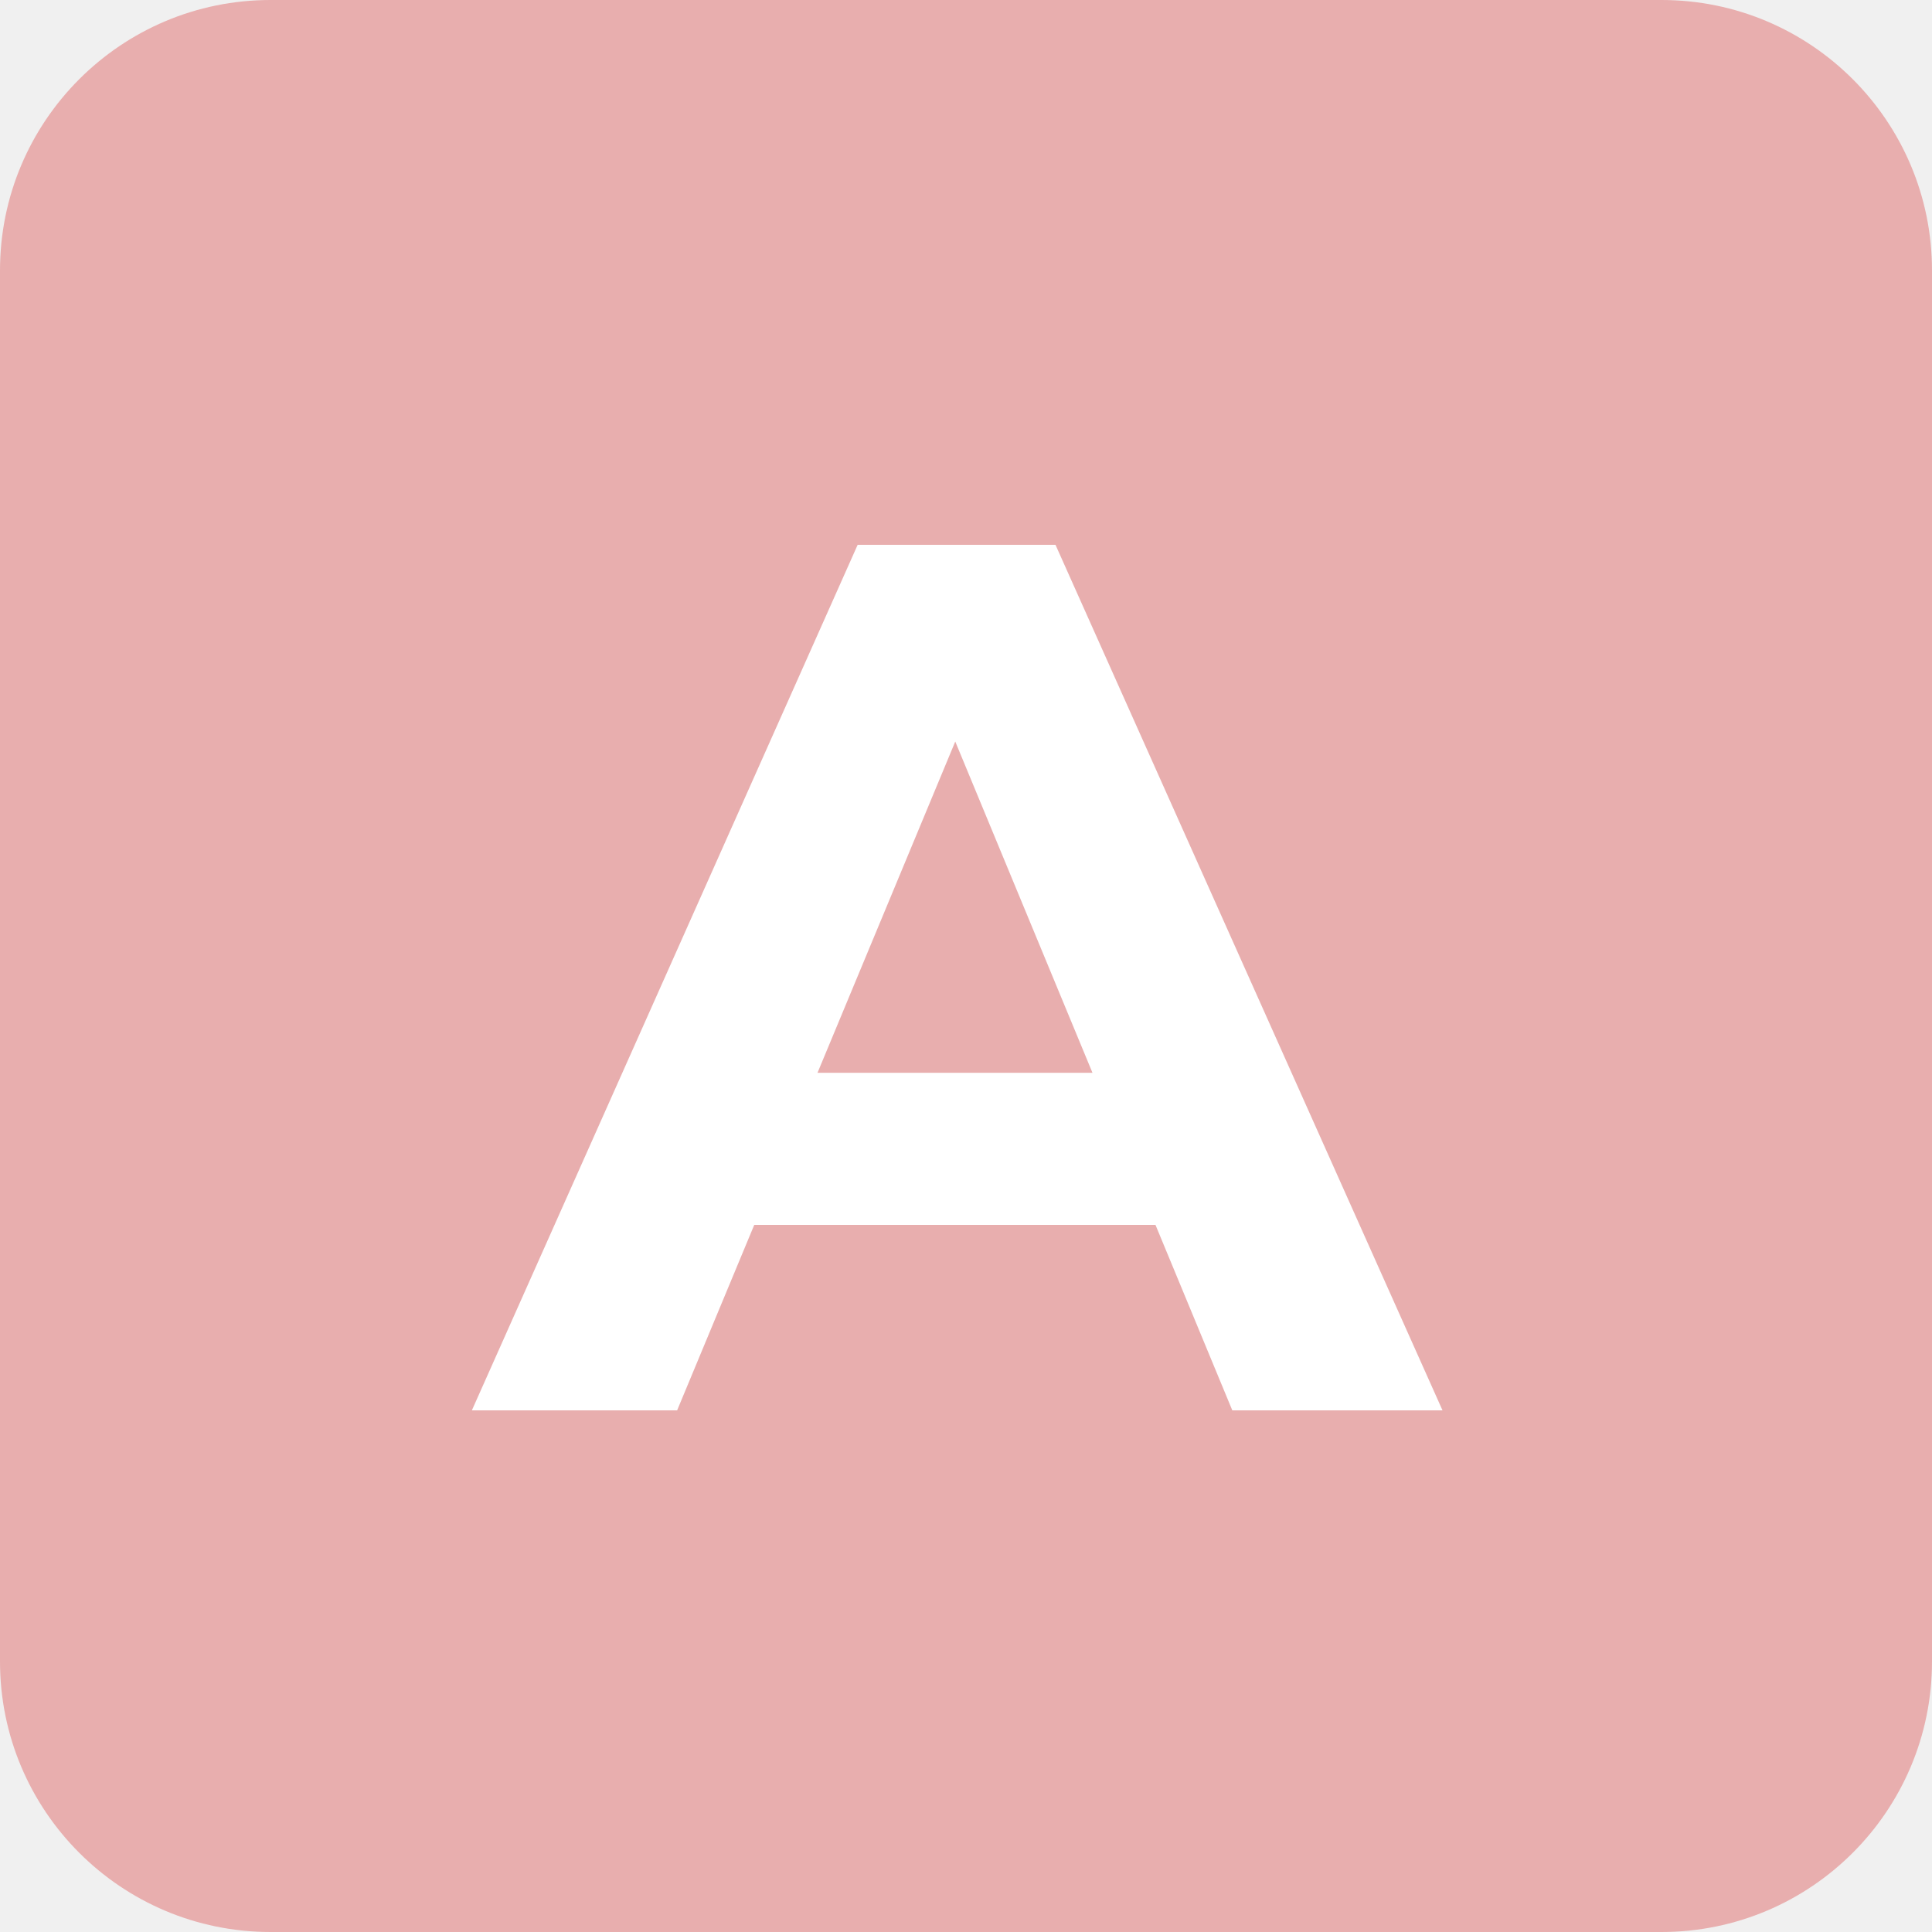
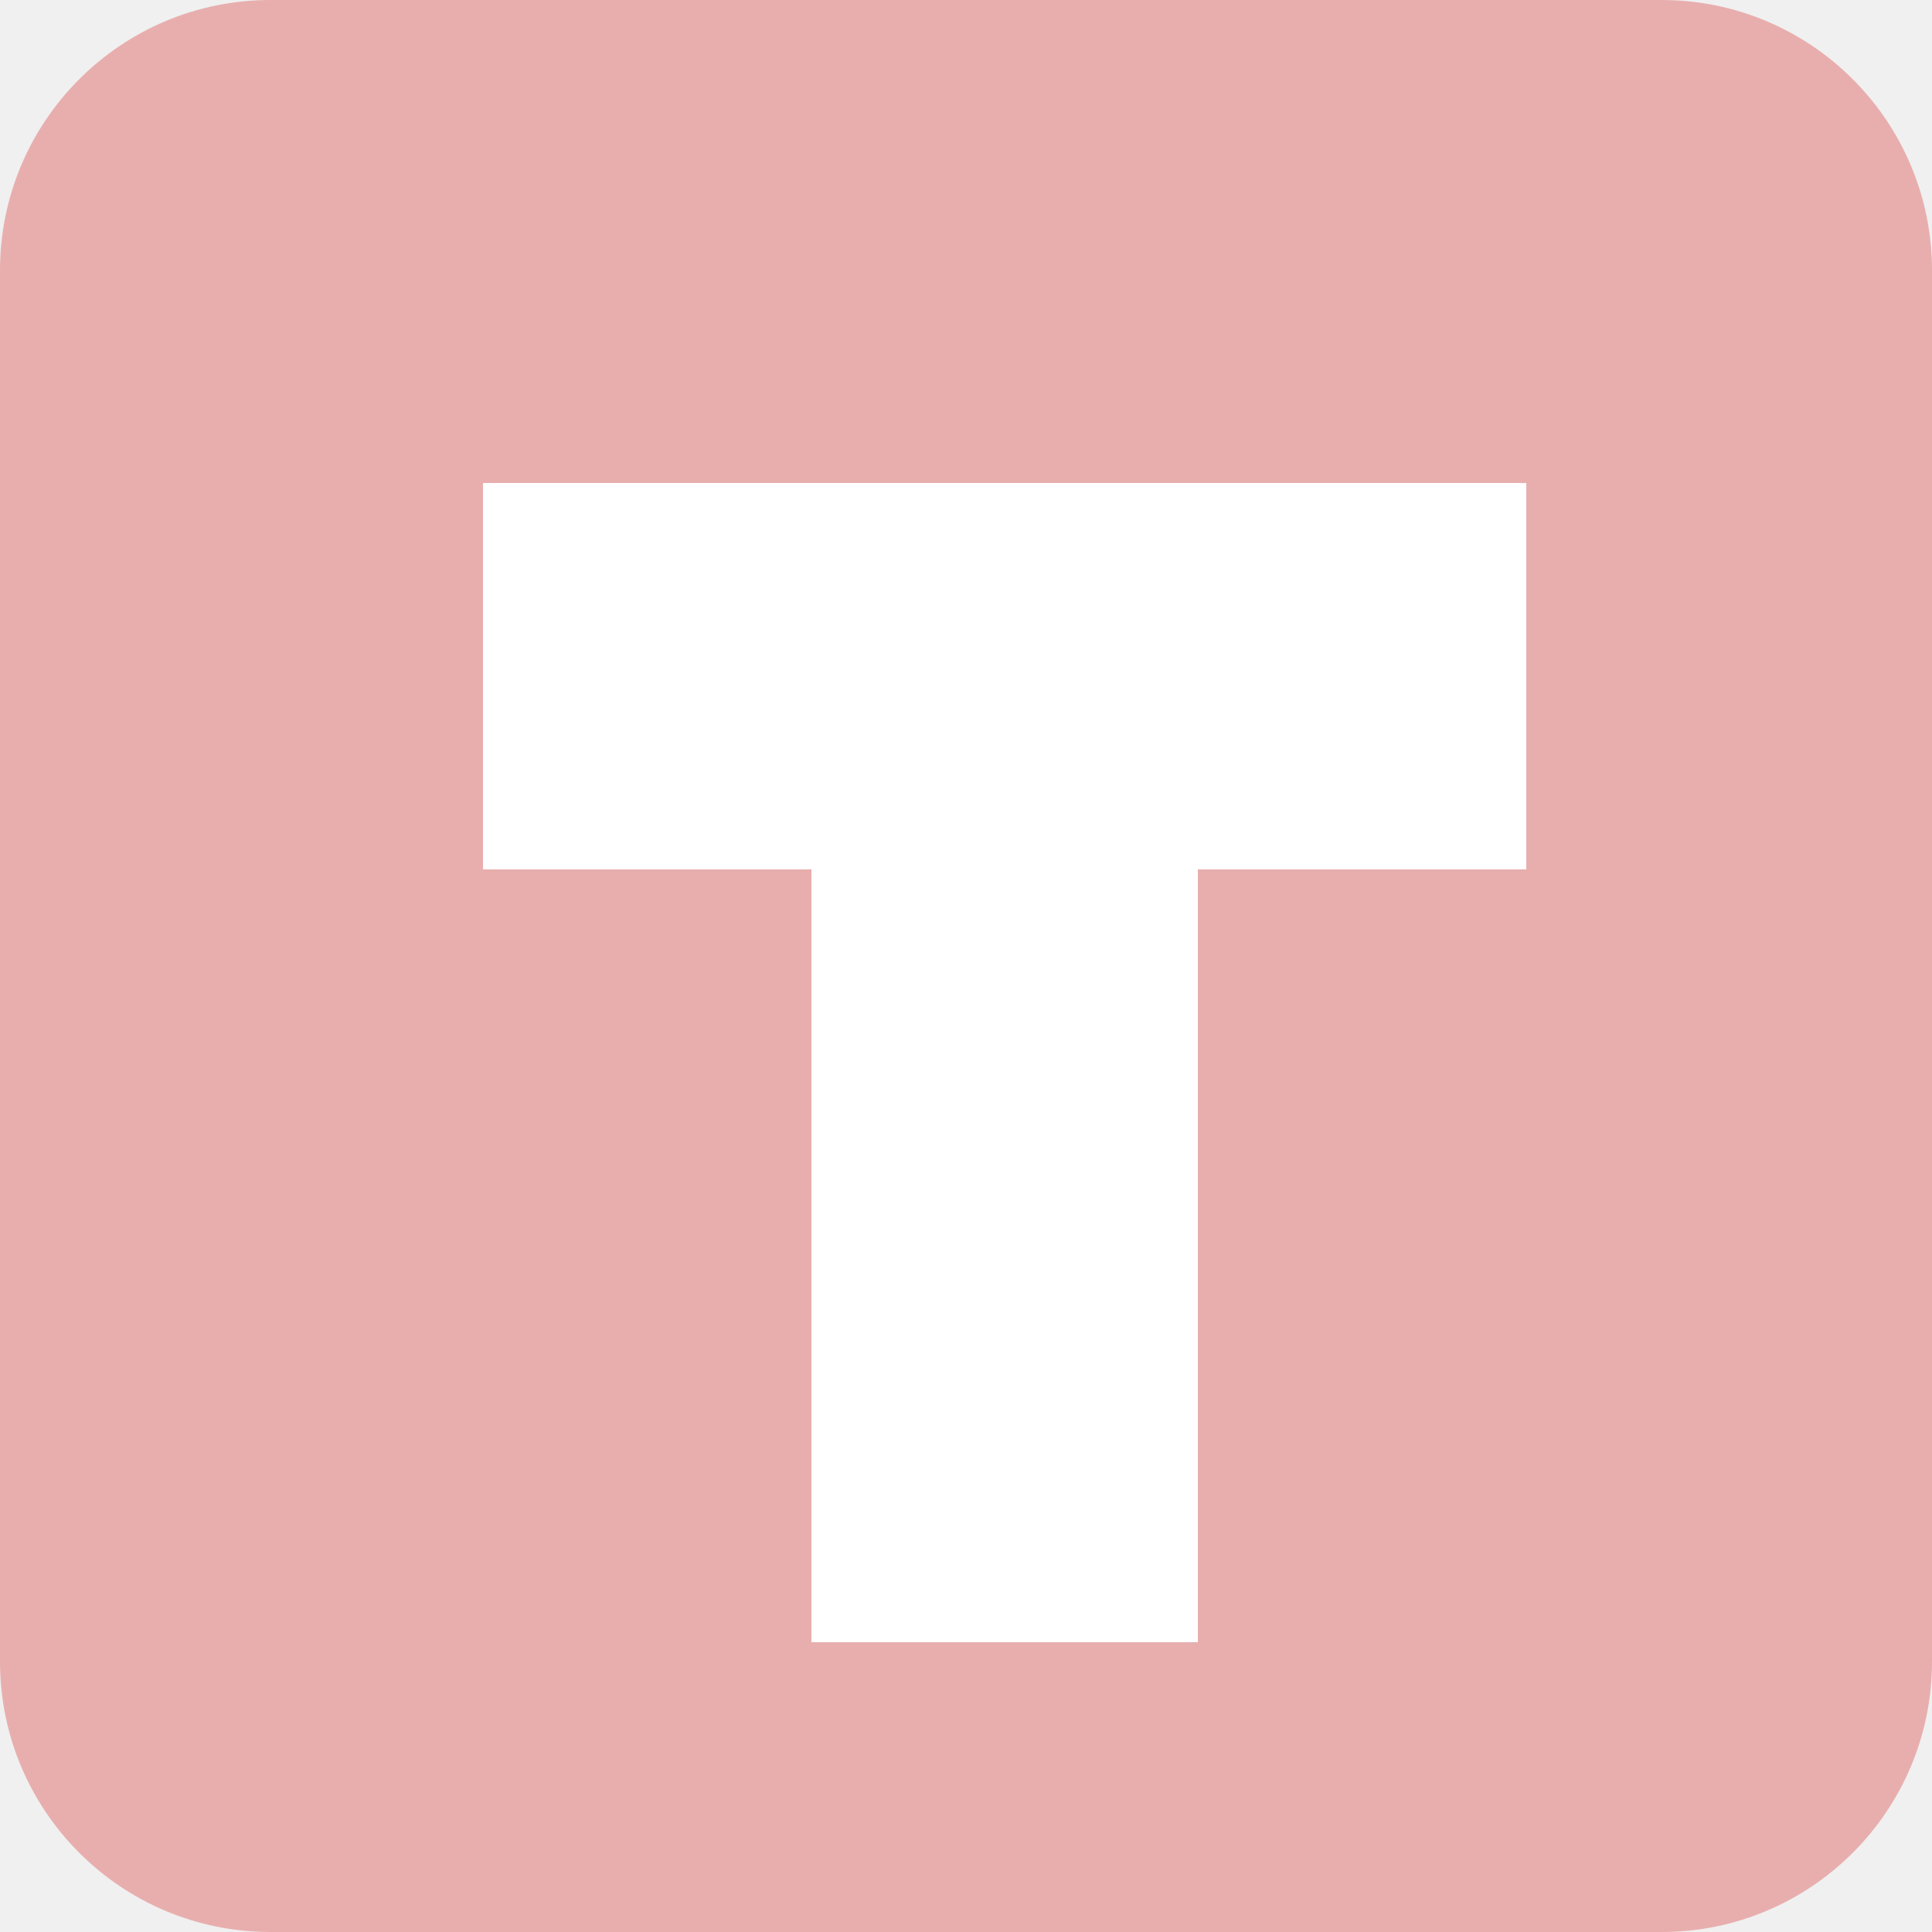
<svg xmlns="http://www.w3.org/2000/svg" width="100" height="100" viewBox="0 0 100 100" fill="none">
  <rect width="100" height="100" rx="14" fill="#E8AEAE" />
-   <path d="M24.424 73L44.392 28.2H54.632L74.664 73H63.784L47.4 33.448H51.496L35.048 73H24.424ZM34.408 63.4L37.16 55.528H60.2L63.016 63.4H34.408Z" fill="white" />
+   <rect x="25" y="25" width="54" height="20" fill="white" />
+   <rect x="42" y="35" width="20" height="50" fill="white" />
</svg>
